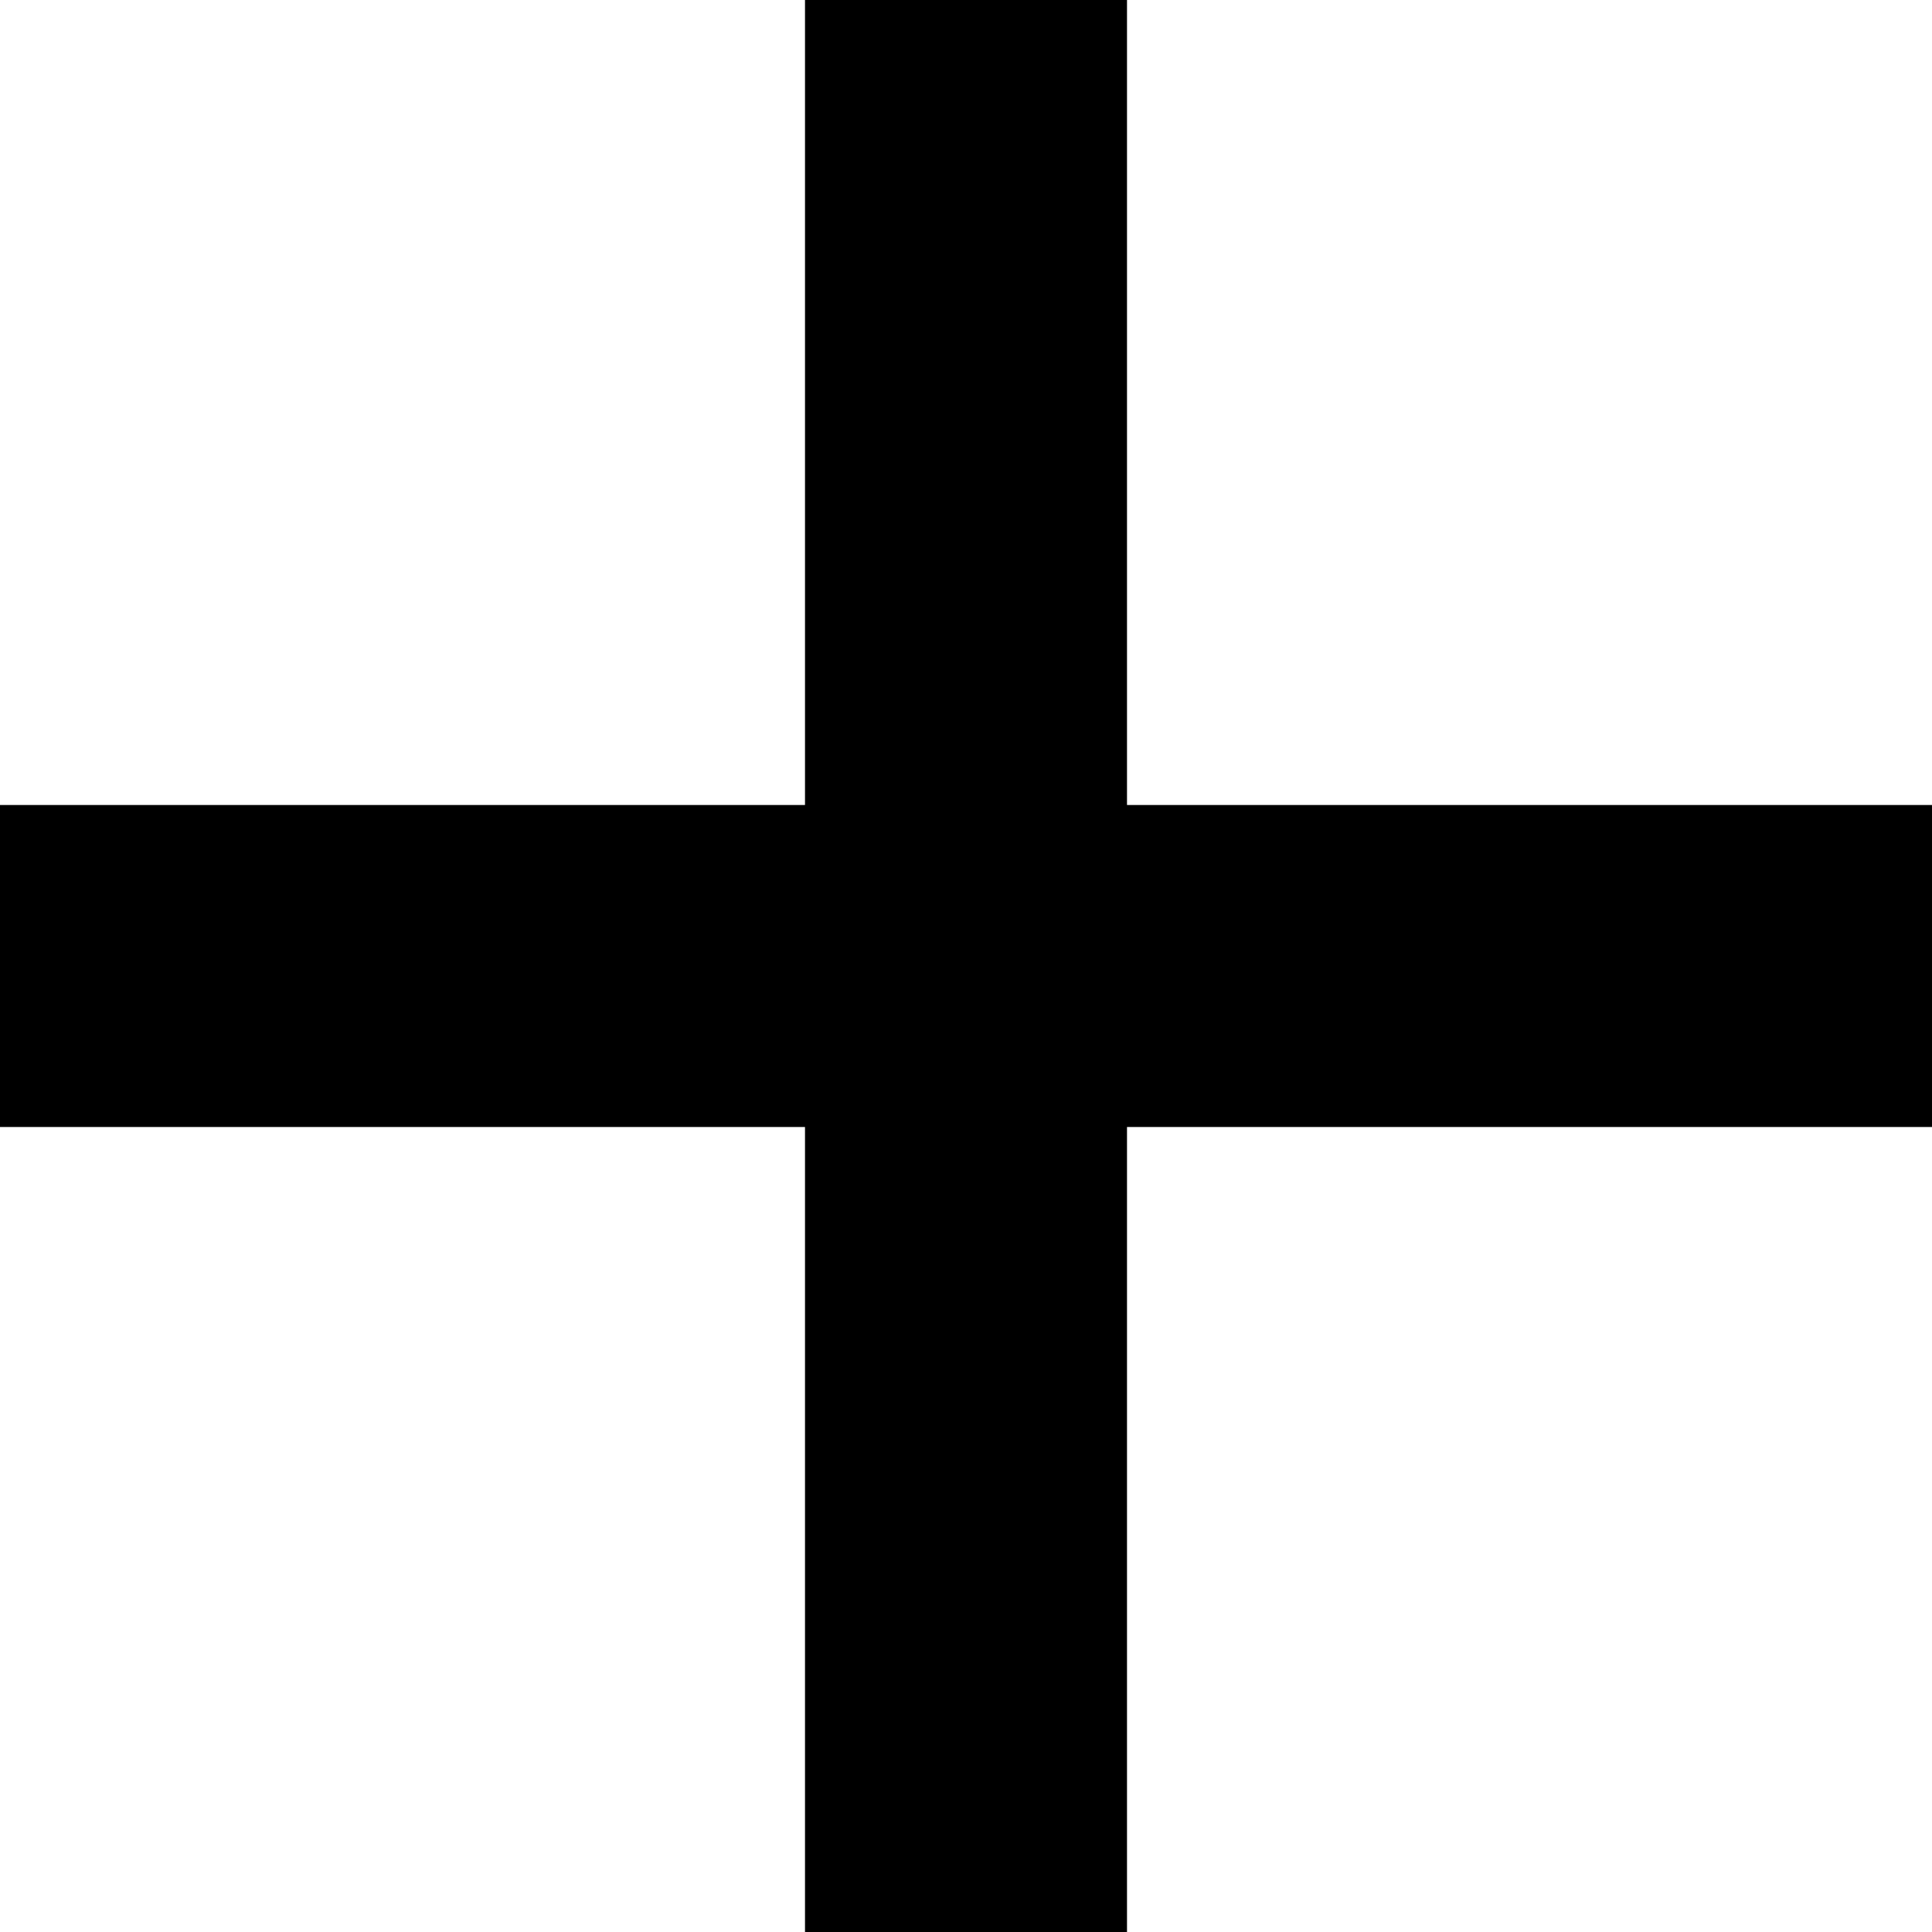
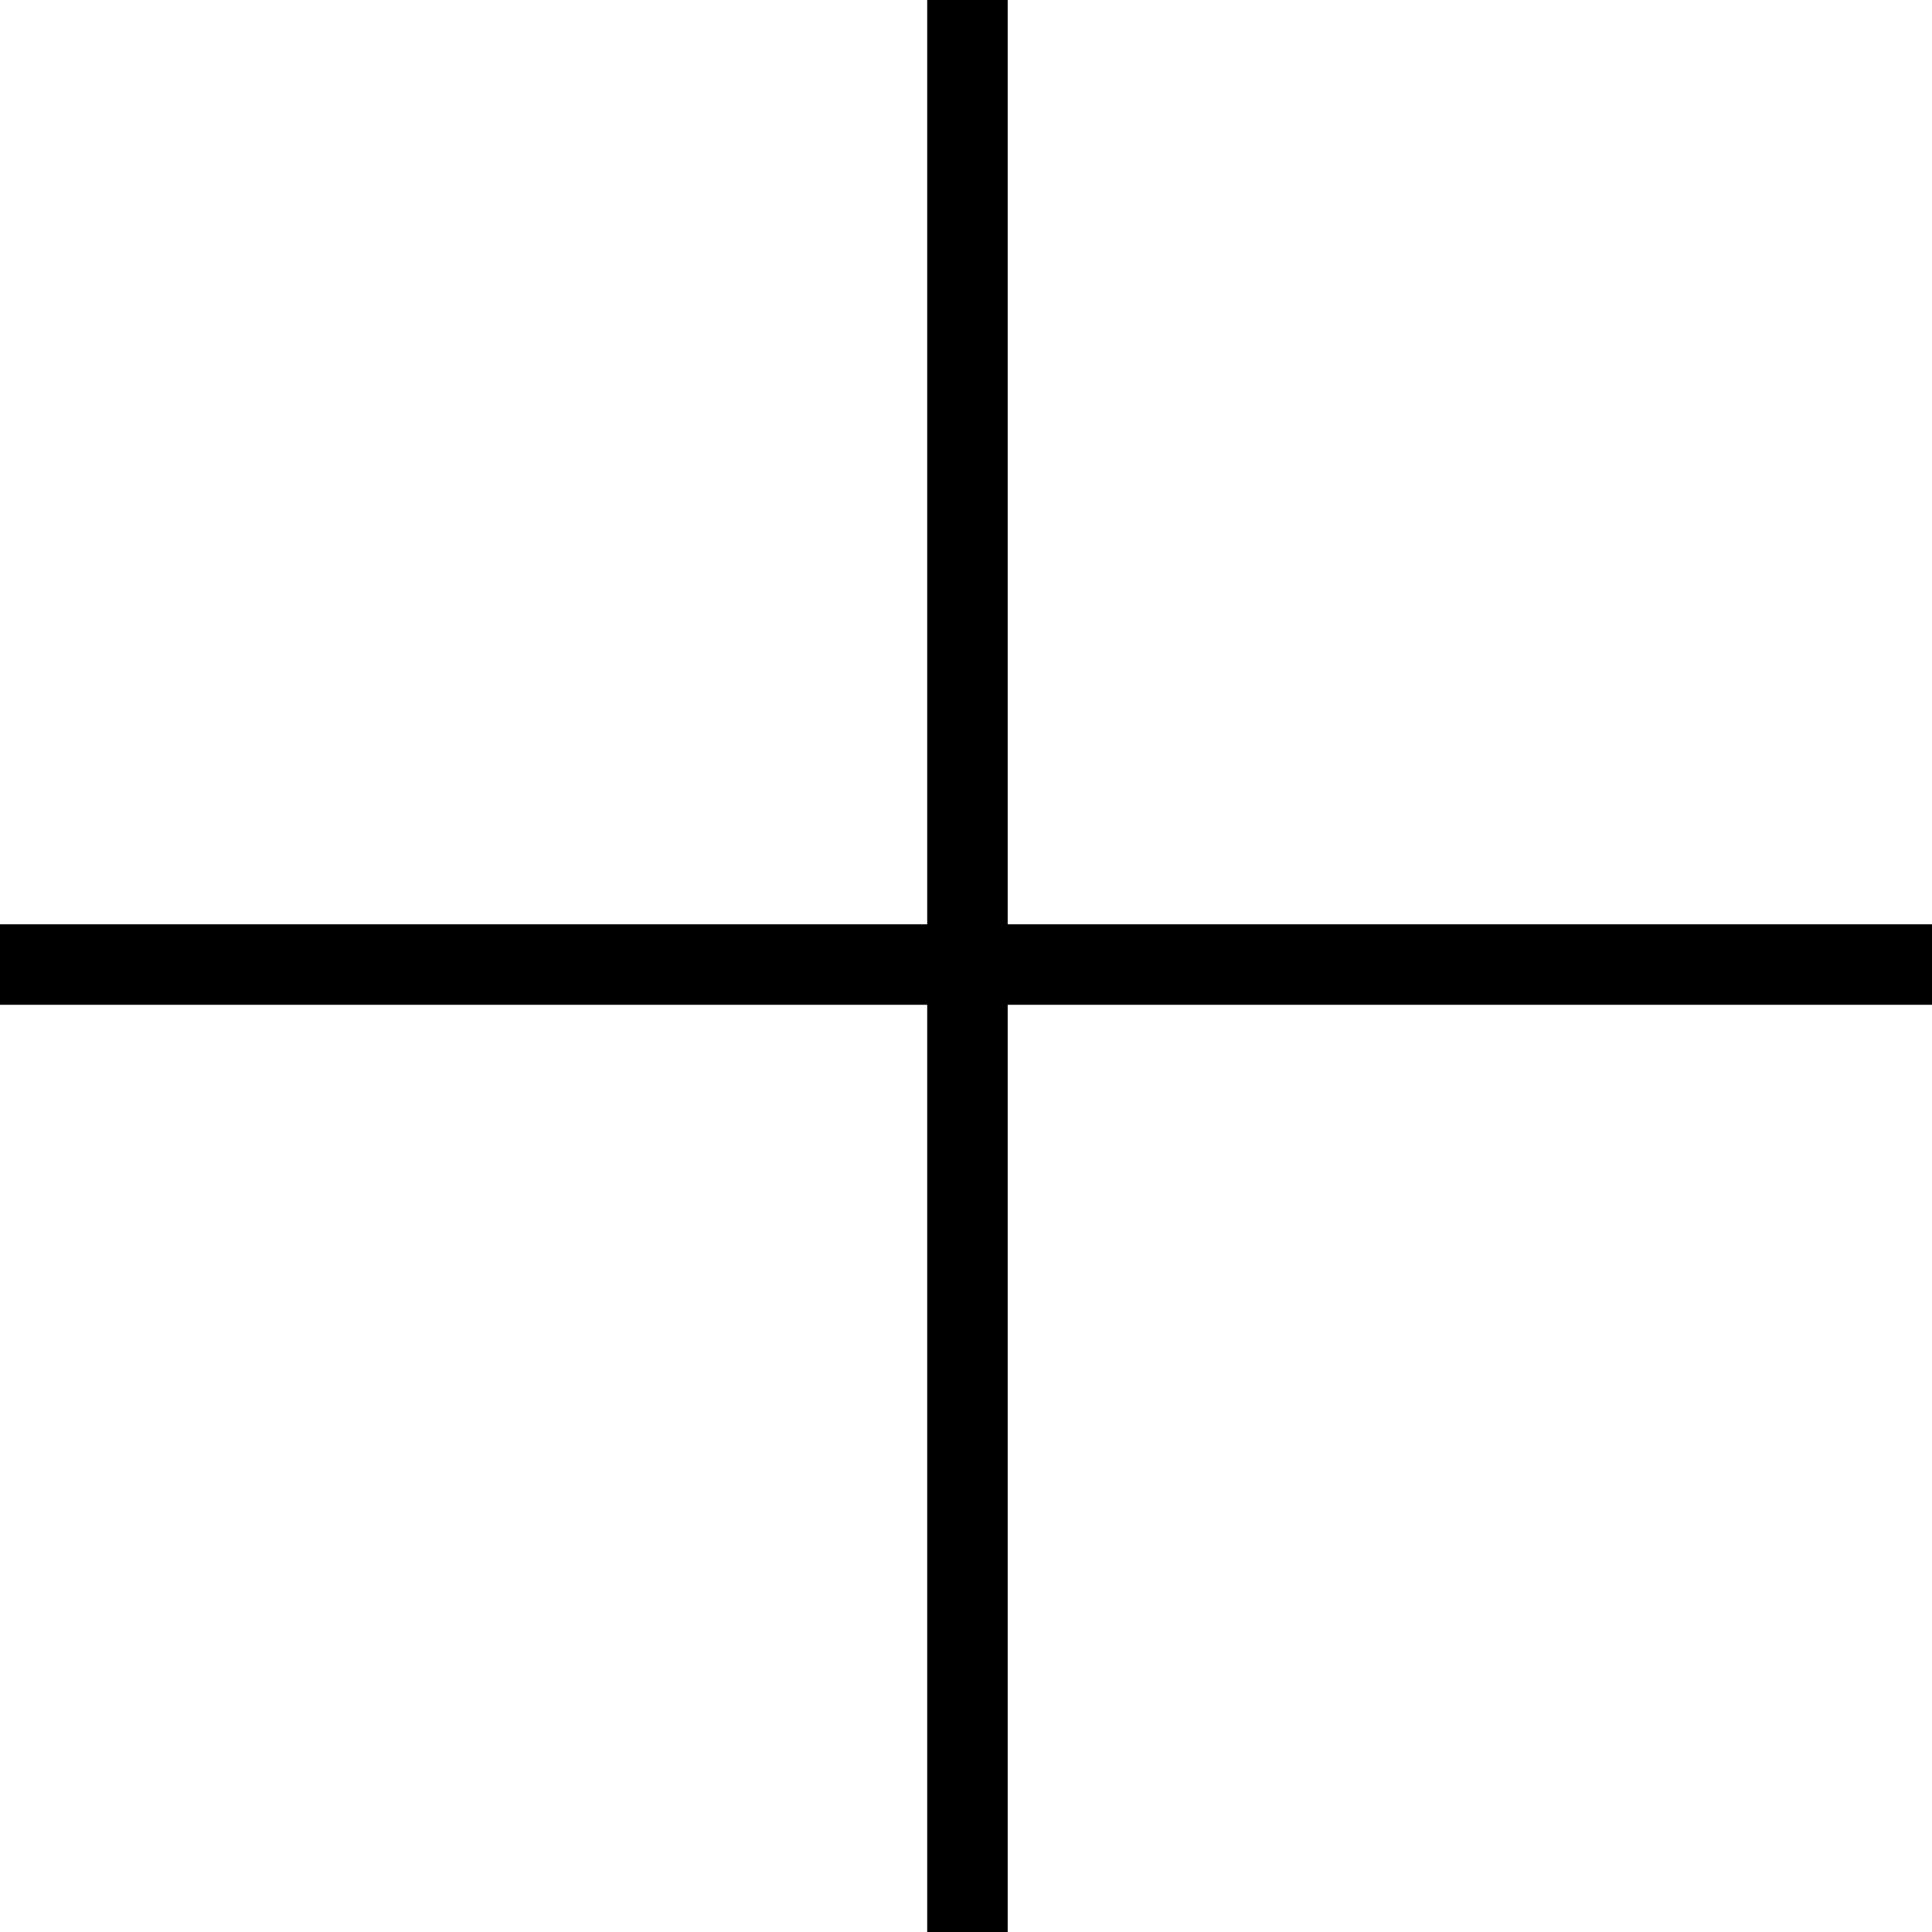
<svg xmlns="http://www.w3.org/2000/svg" width="24" height="24" viewBox="0 0 24 24" id="svg2" version="1.1">
  <defs id="defs4" />
  <g id="layer1" transform="translate(0,-1028.362)">
-     <rect style="opacity:1;fill:#000000;fill-opacity:1;fill-rule:evenodd;stroke:none;stroke-width:0.25;stroke-linecap:round;stroke-linejoin:round;stroke-miterlimit:4;stroke-dasharray:none;stroke-dashoffset:0;stroke-opacity:1" id="rect3355" width="4" height="24" x="10" y="1028.362" />
-     <rect y="-24" x="1038.362" height="24" width="4" id="rect4157" style="opacity:1;fill:#000000;fill-opacity:1;fill-rule:evenodd;stroke:none;stroke-width:0.25;stroke-linecap:round;stroke-linejoin:round;stroke-miterlimit:4;stroke-dasharray:none;stroke-dashoffset:0;stroke-opacity:1" transform="matrix(0,1,-1,0,0,0)" />
+     <rect style="opacity:1;fill:#000000;fill-opacity:1;fill-rule:evenodd;stroke:none;stroke-width:0.25;stroke-linecap:round;stroke-linejoin:round;stroke-miterlimit:4;stroke-dasharray:none;stroke-dashoffset:0;stroke-opacity:1" id="rect3355" width="1" height="24" x="11.518" y="1028.362" />
+     <rect y="-24" x="1039.844" height="24" width="1" id="rect4157" style="opacity:1;fill:#000000;fill-opacity:1;fill-rule:evenodd;stroke:none;stroke-width:0.25;stroke-linecap:round;stroke-linejoin:round;stroke-miterlimit:4;stroke-dasharray:none;stroke-dashoffset:0;stroke-opacity:1" transform="matrix(0,1,-1,0,0,0)" />
  </g>
</svg>
